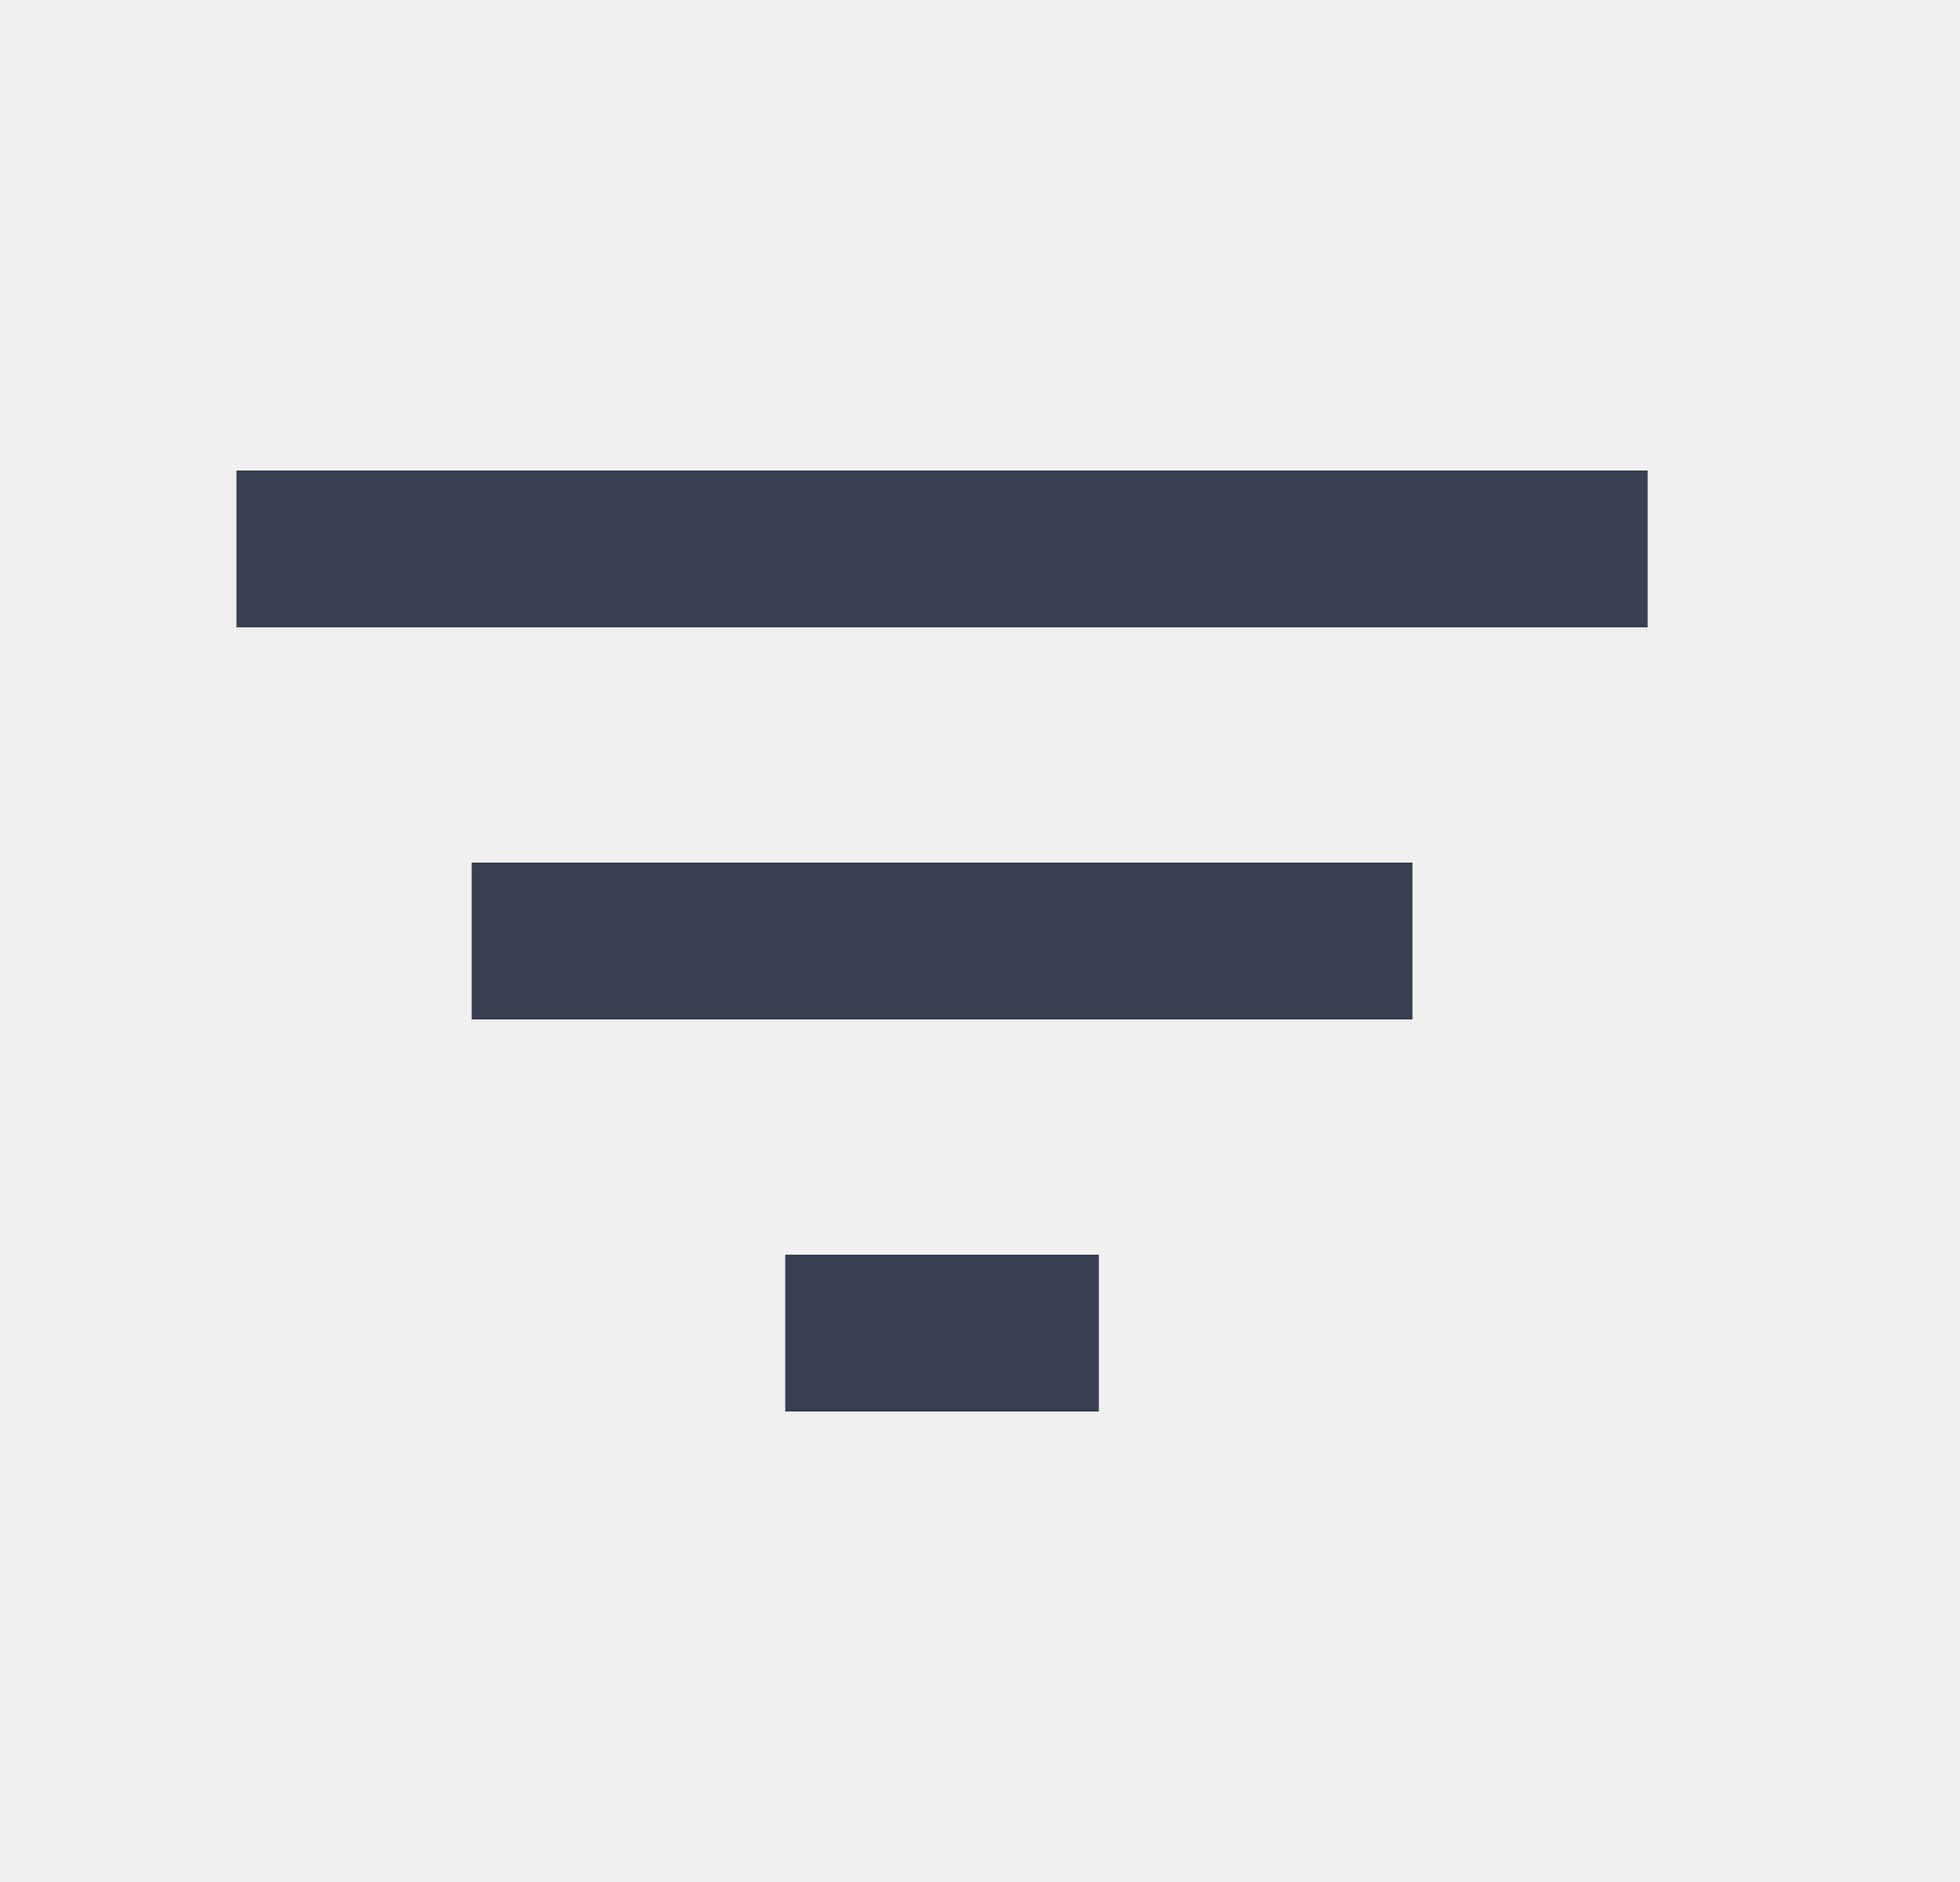
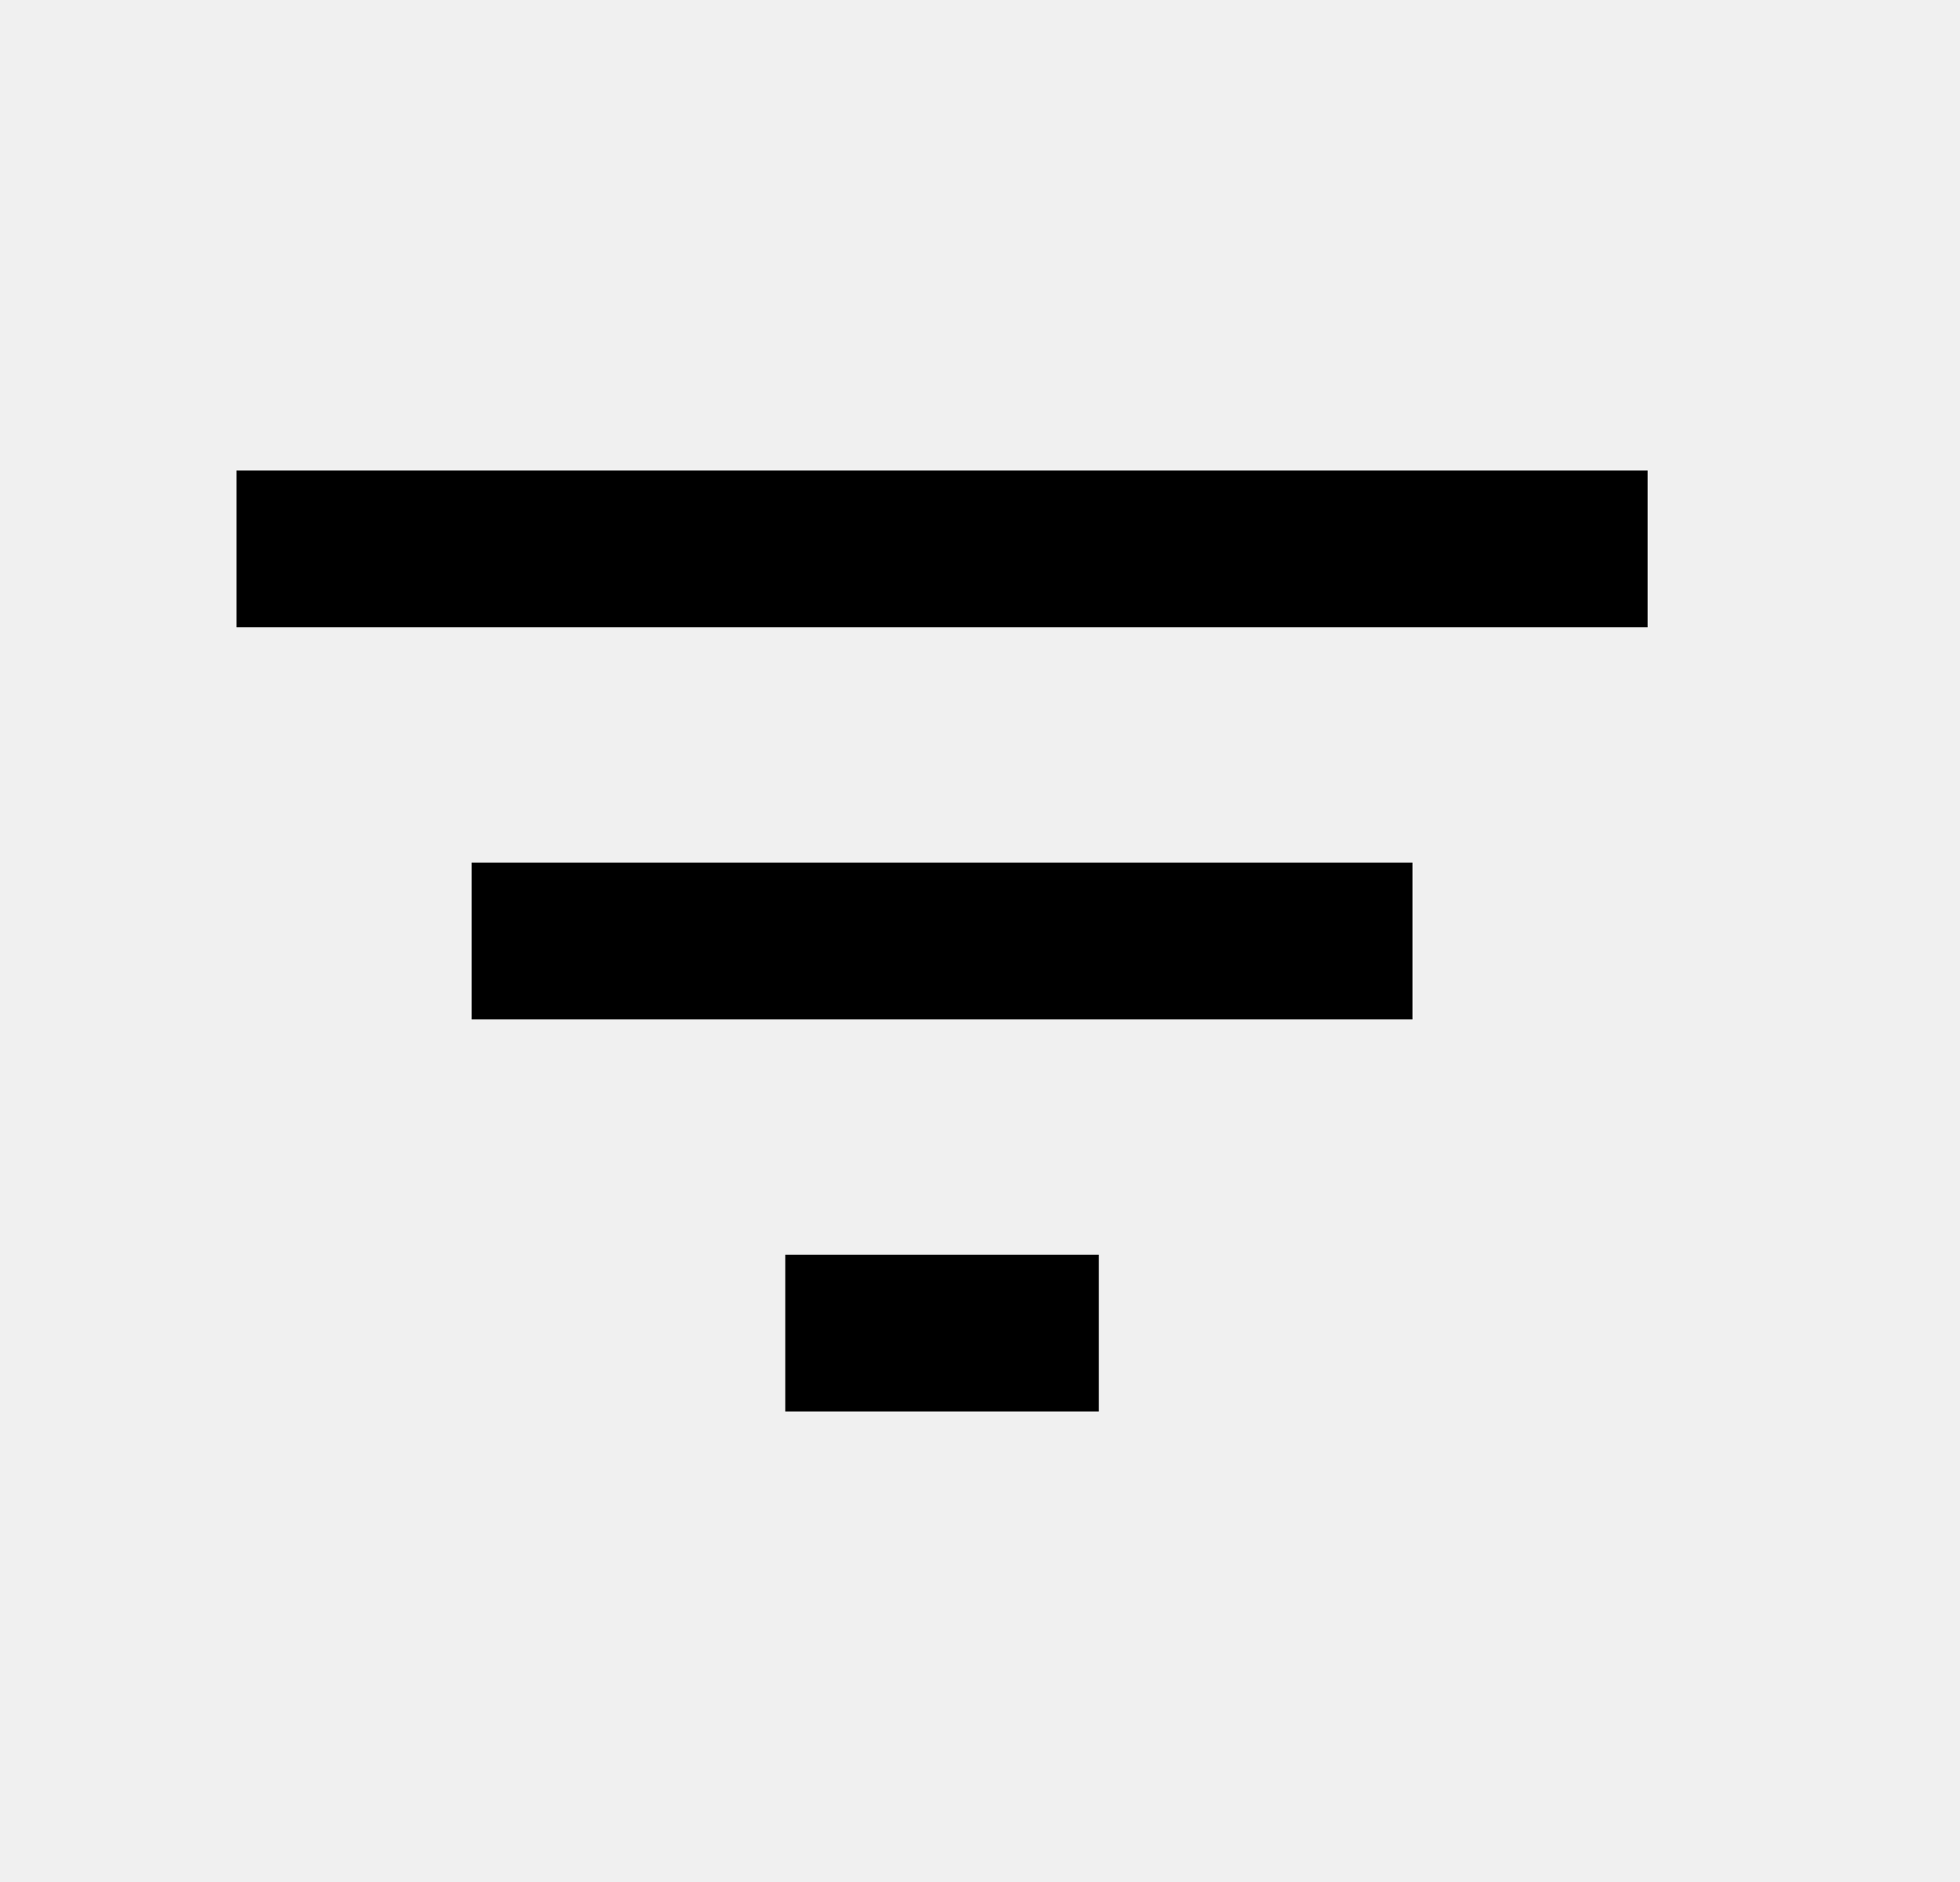
<svg xmlns="http://www.w3.org/2000/svg" width="25" height="24" viewBox="0 0 25 24" fill="none">
  <mask id="mask0_274_740" style="mask-type:alpha" maskUnits="userSpaceOnUse" x="3" y="6" width="19" height="12">
    <path fill-rule="evenodd" clip-rule="evenodd" d="M3.016 6V8H21.016V6H3.016ZM10.016 18H14.016V16H10.016V18ZM18.016 13H6.016V11H18.016V13Z" fill="white" />
  </mask>
  <g mask="url(#mask0_274_740)">
-     <rect x="0.016" width="24" height="24" fill="#373F50" />
+     <rect x="0.016" width="24" height="24" fill="currentColor" />
  </g>
</svg>
